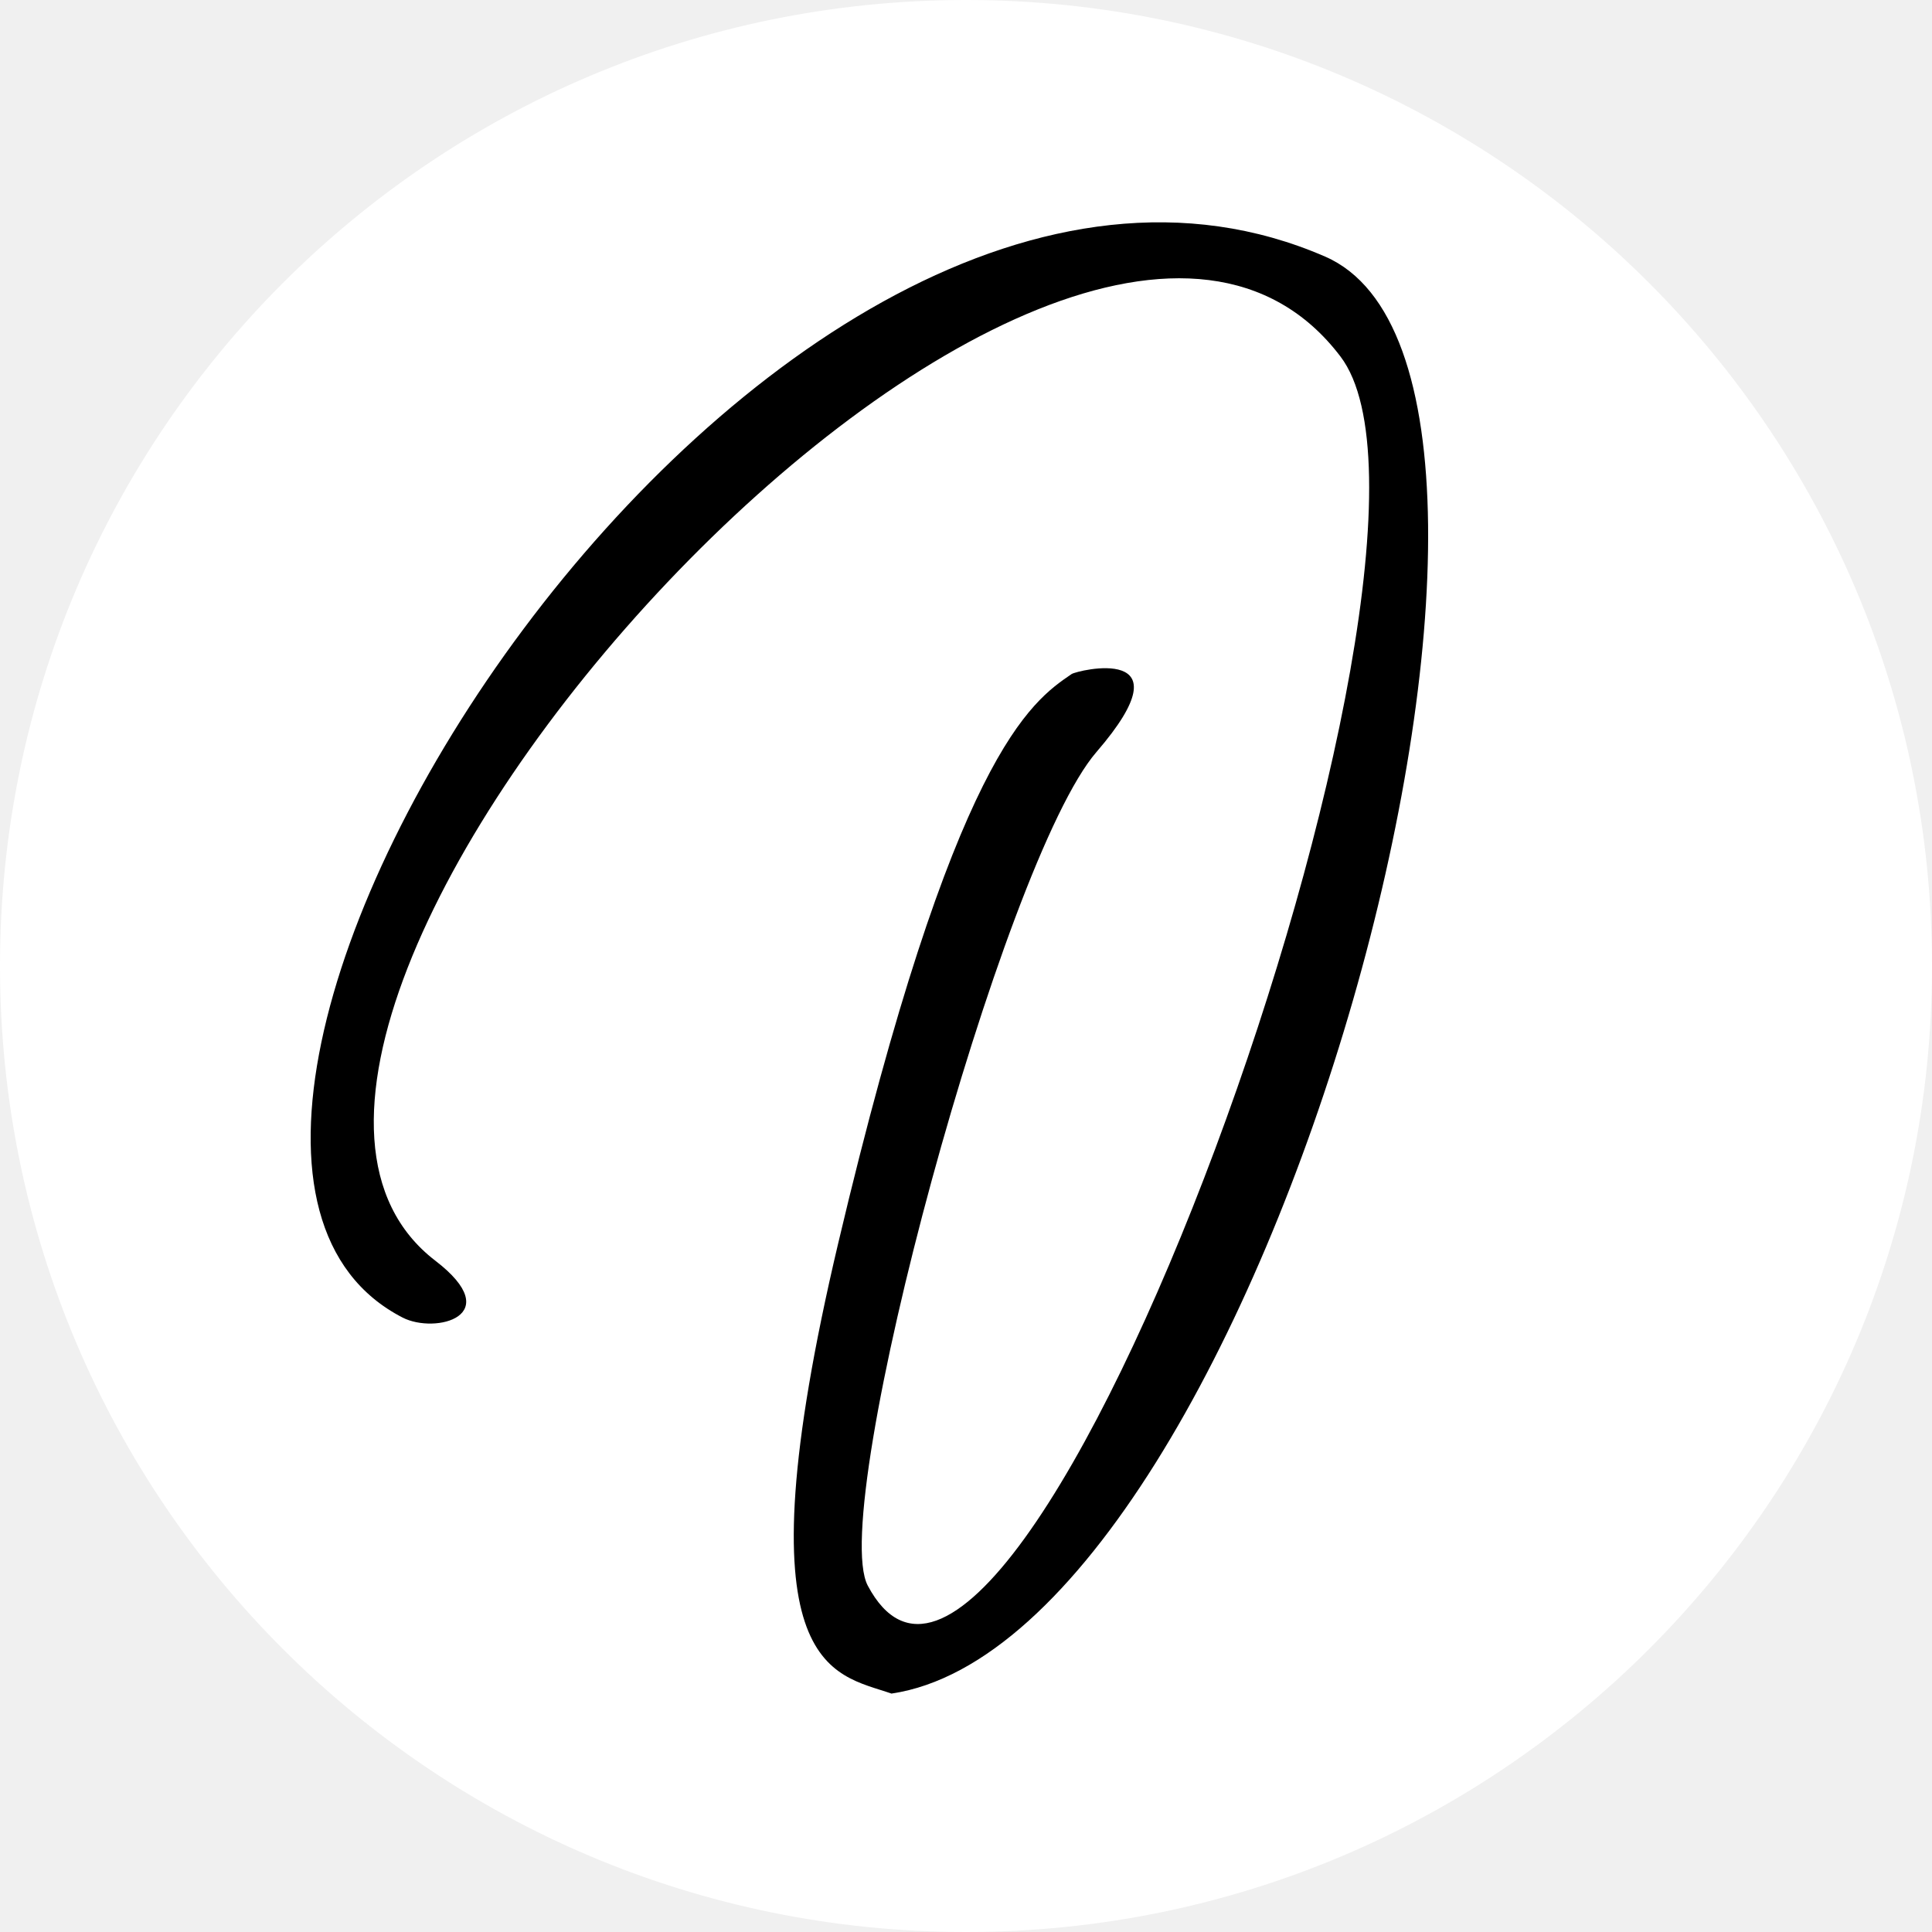
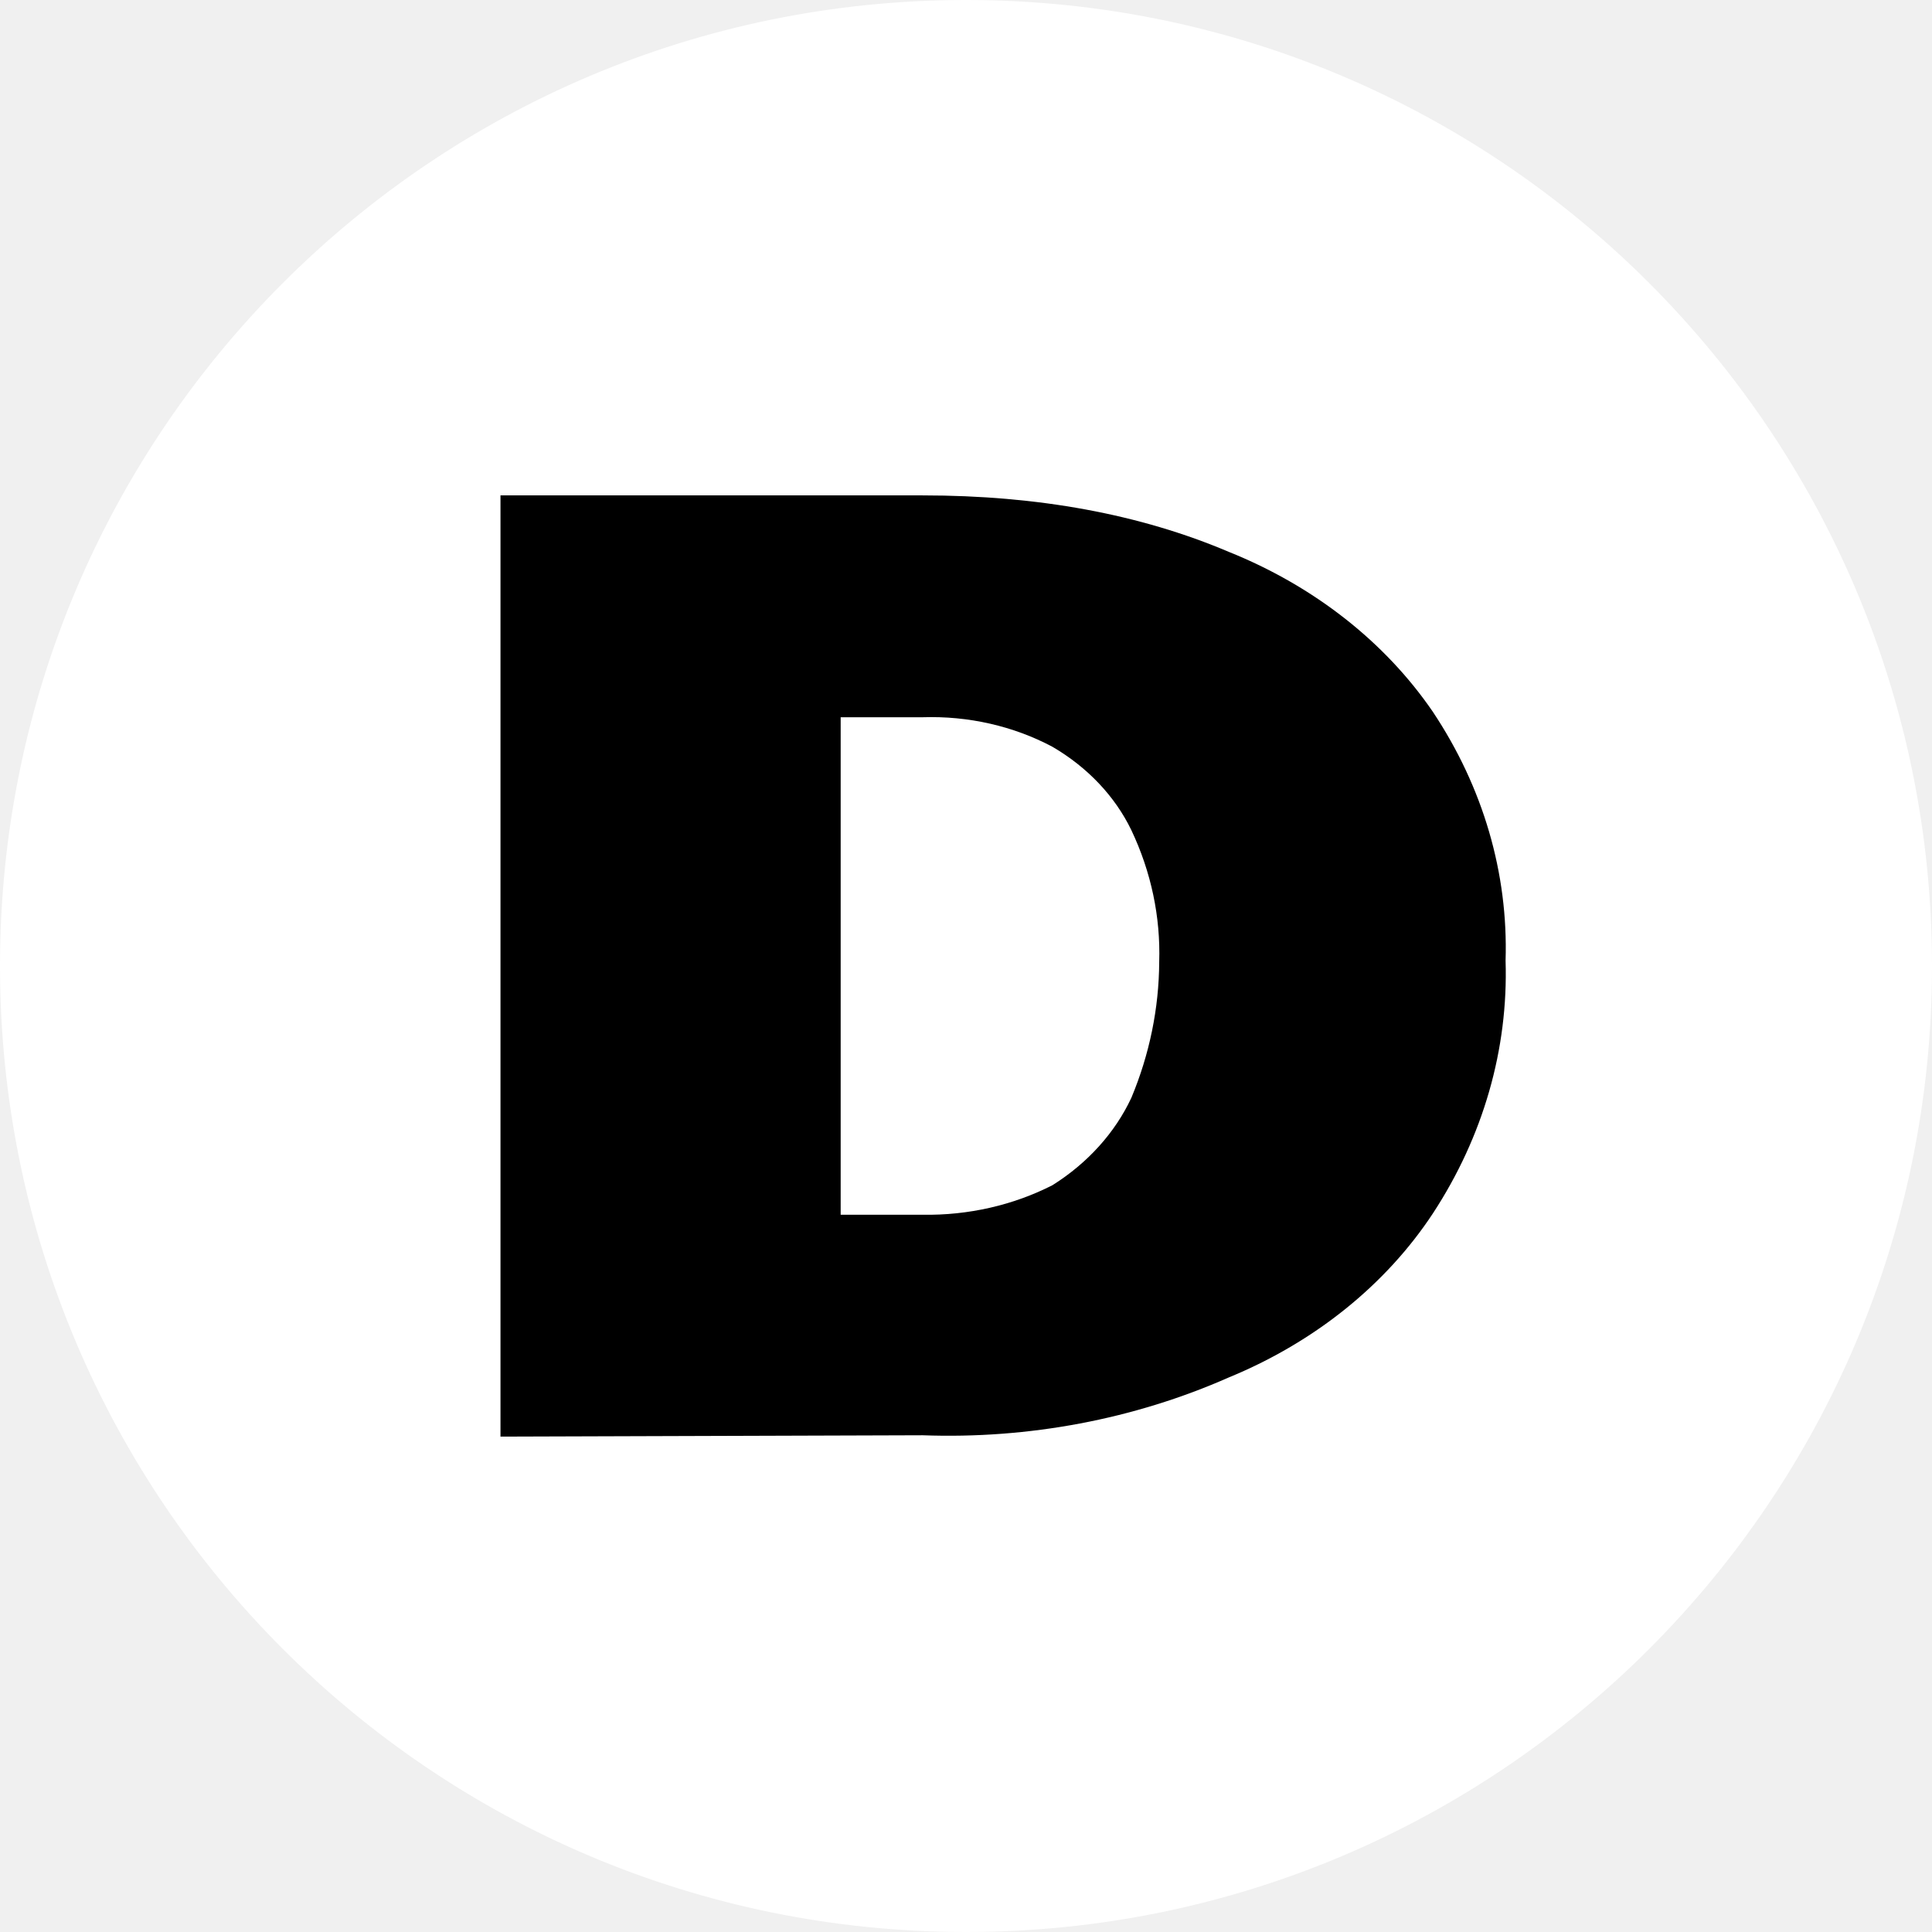
- <svg xmlns="http://www.w3.org/2000/svg" xml:space="preserve" viewBox="0 0 5000 5000">
+ <svg xmlns="http://www.w3.org/2000/svg" xml:space="preserve" style="fill-rule:evenodd;clip-rule:evenodd;stroke-linejoin:round;stroke-miterlimit:2" viewBox="0 0 5000 5000">
  <style>
    
      .circle {
-         fill: #fff
+         fill: #fff;
      }

      .sign {
-         fill: #000
+         fill: #000;
      }

      @media (prefers-color-scheme: dark) {
        .circle {
          fill: #000;
        }

        .sign {
          fill: #fff;
        }
      }
    
  </style>
  <circle cx="2500" cy="2500" r="2500" class="circle" />
-   <path d="M2307.187 4382.975c-151.706-53.022-400.813-53.777-137.743-1166.228 299.112-1264.864 498.632-1400.669 603.873-1472.302 14.008-9.535 309.259-81.78 64.257 201.832-243.071 281.377-697.22 1958.457-591.778 2157.338C2626.31 4821.326 3855.17 1431.792 3469.33 922.941 2746.84-29.889 329.659 2650.862 1126.524 3262.607c186.284 143.008.144 190.799-84.559 147.257C142.269 2947.366 1980.974 34.537 3429.327 664.018c726.679 315.828-159.971 3576.385-1122.14 3718.957" class="sign" />
+   <path d="M.04 0v-.7h.273q.112 0 .198.042a.3.3 0 0 1 .132.119.35.35 0 0 1 .047.185.36.36 0 0 1-.047.188.3.3 0 0 1-.132.122.4.4 0 0 1-.198.043zm.22-.09L.168-.165h.145a.16.16 0 0 0 .084-.022.15.15 0 0 0 .051-.065.3.3 0 0 0 .018-.101.24.24 0 0 0-.018-.098.14.14 0 0 0-.051-.062.15.15 0 0 0-.084-.022H.168L.26-.61z" class="sign" style="fill-rule:nonzero" transform="matrix(4001.795 0 0 3479.821 1135.178 3717.936)" />
</svg>
